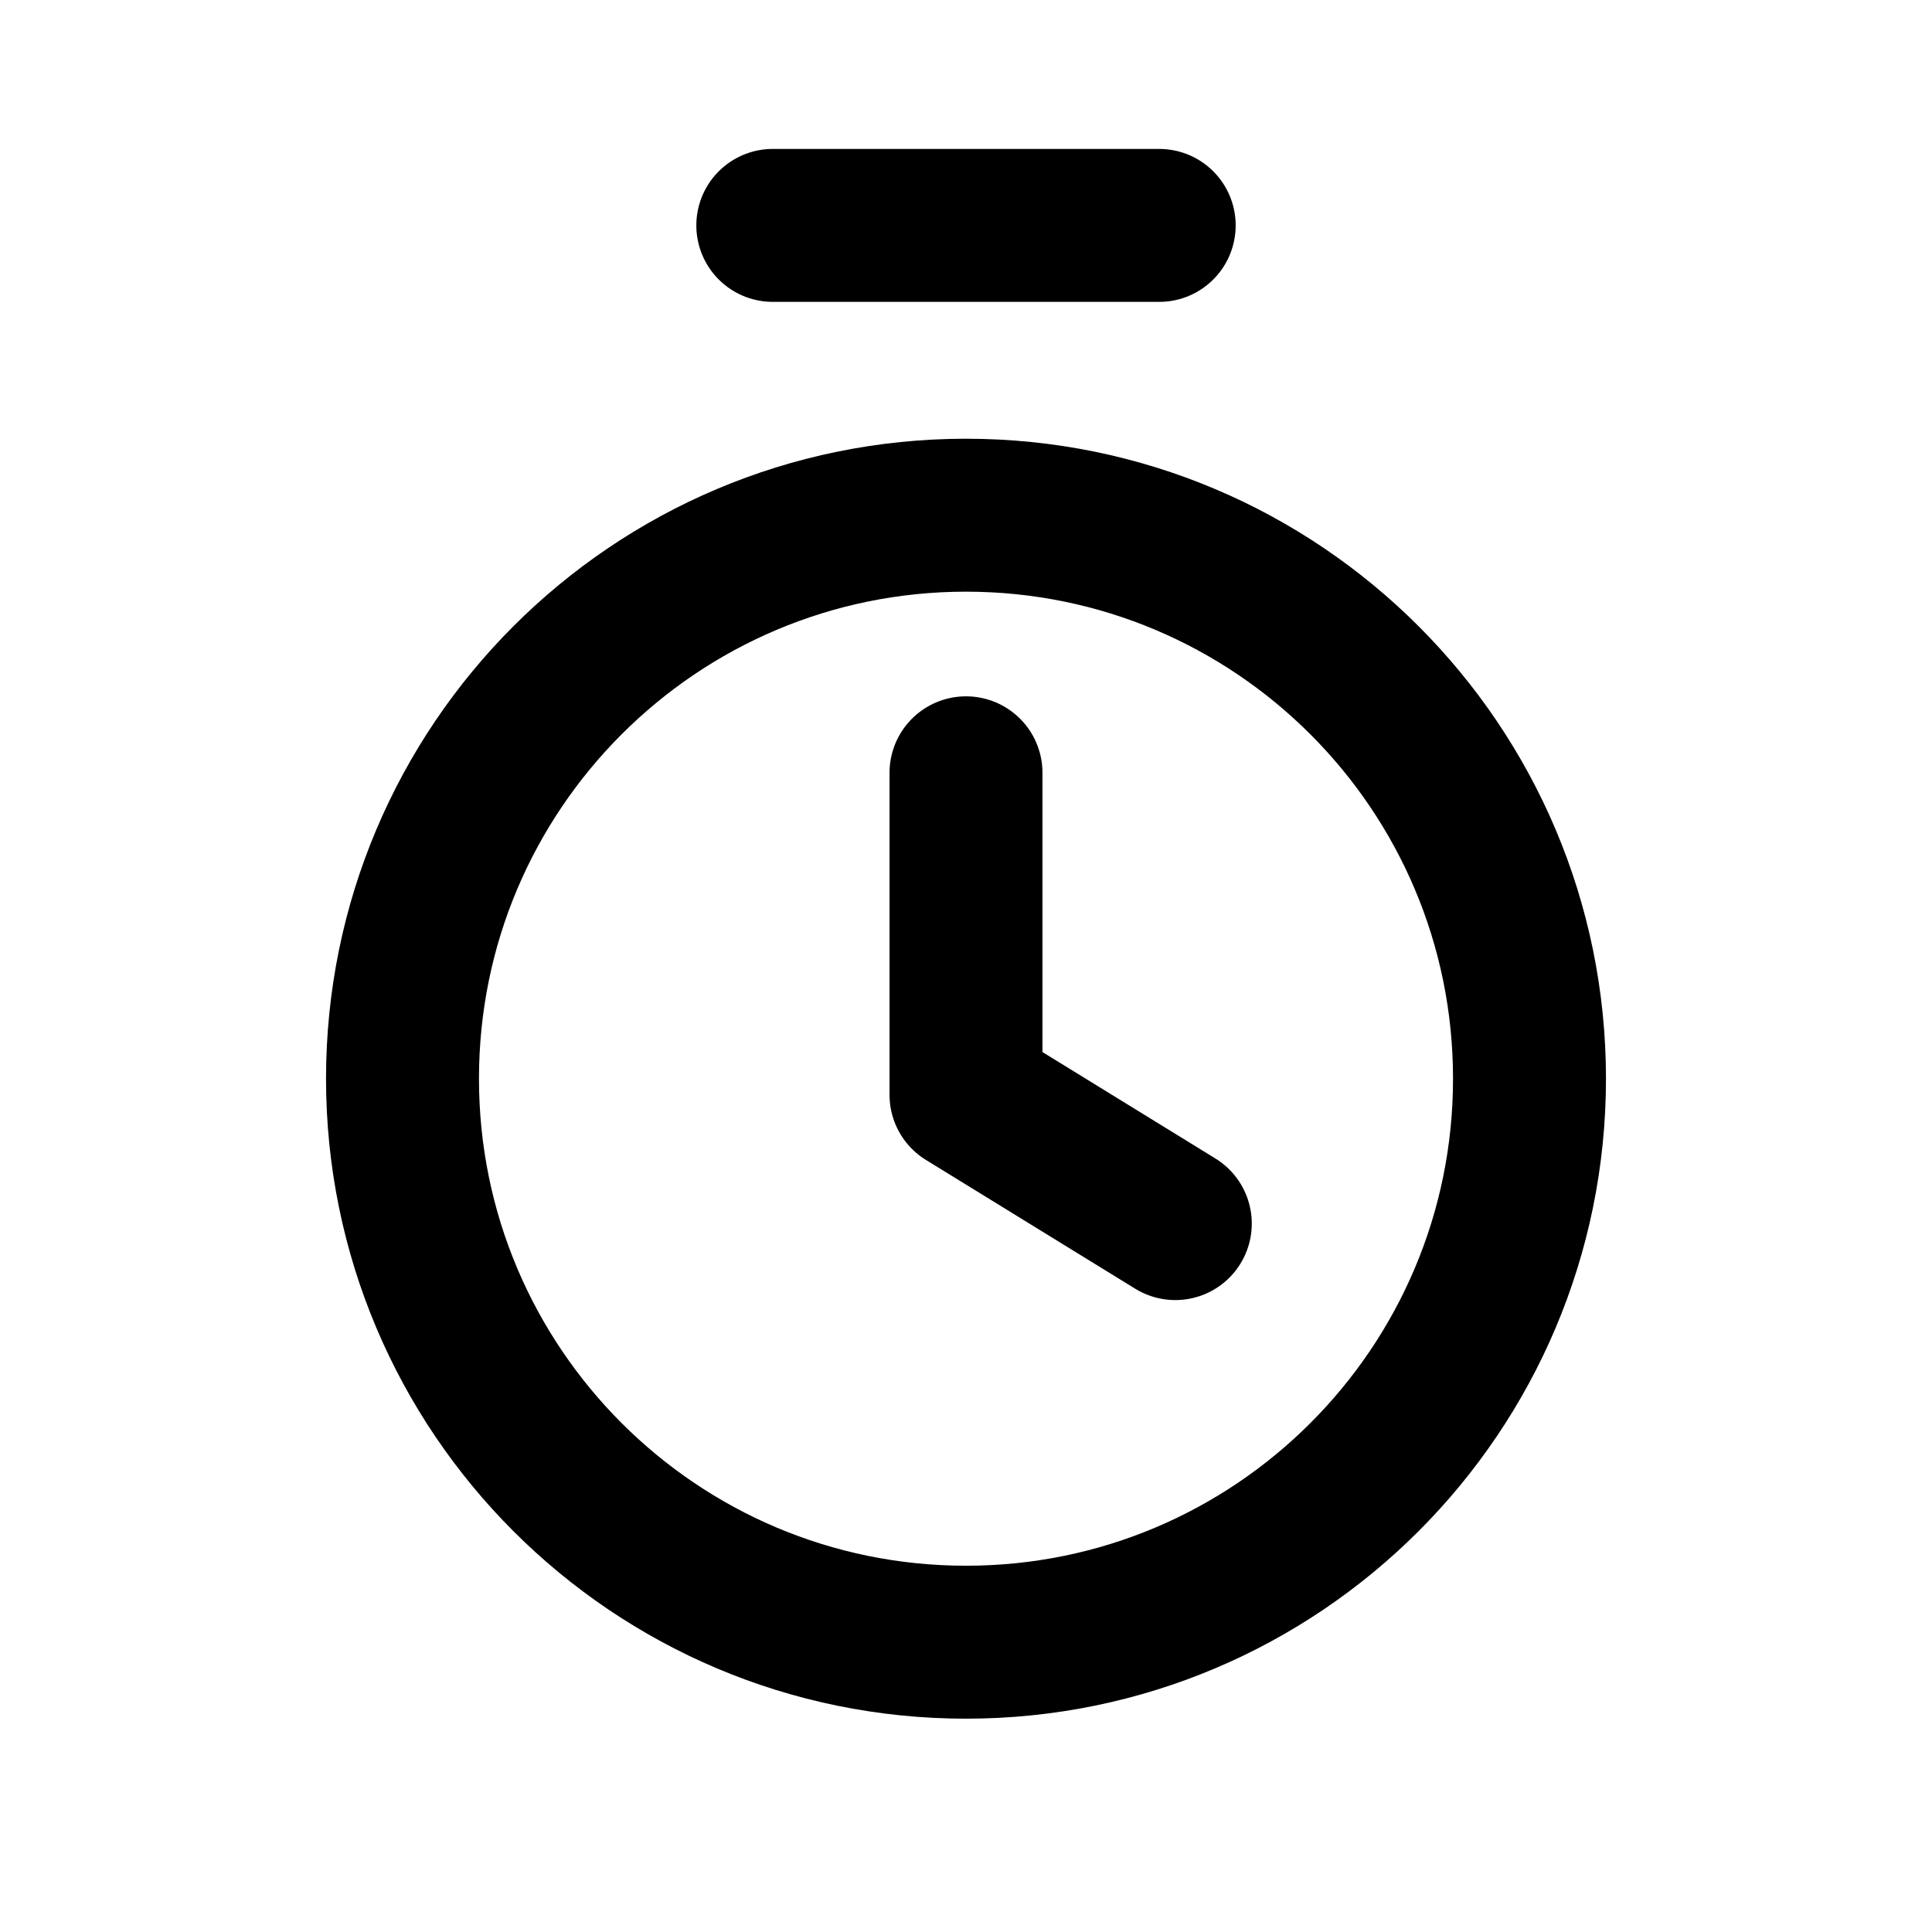
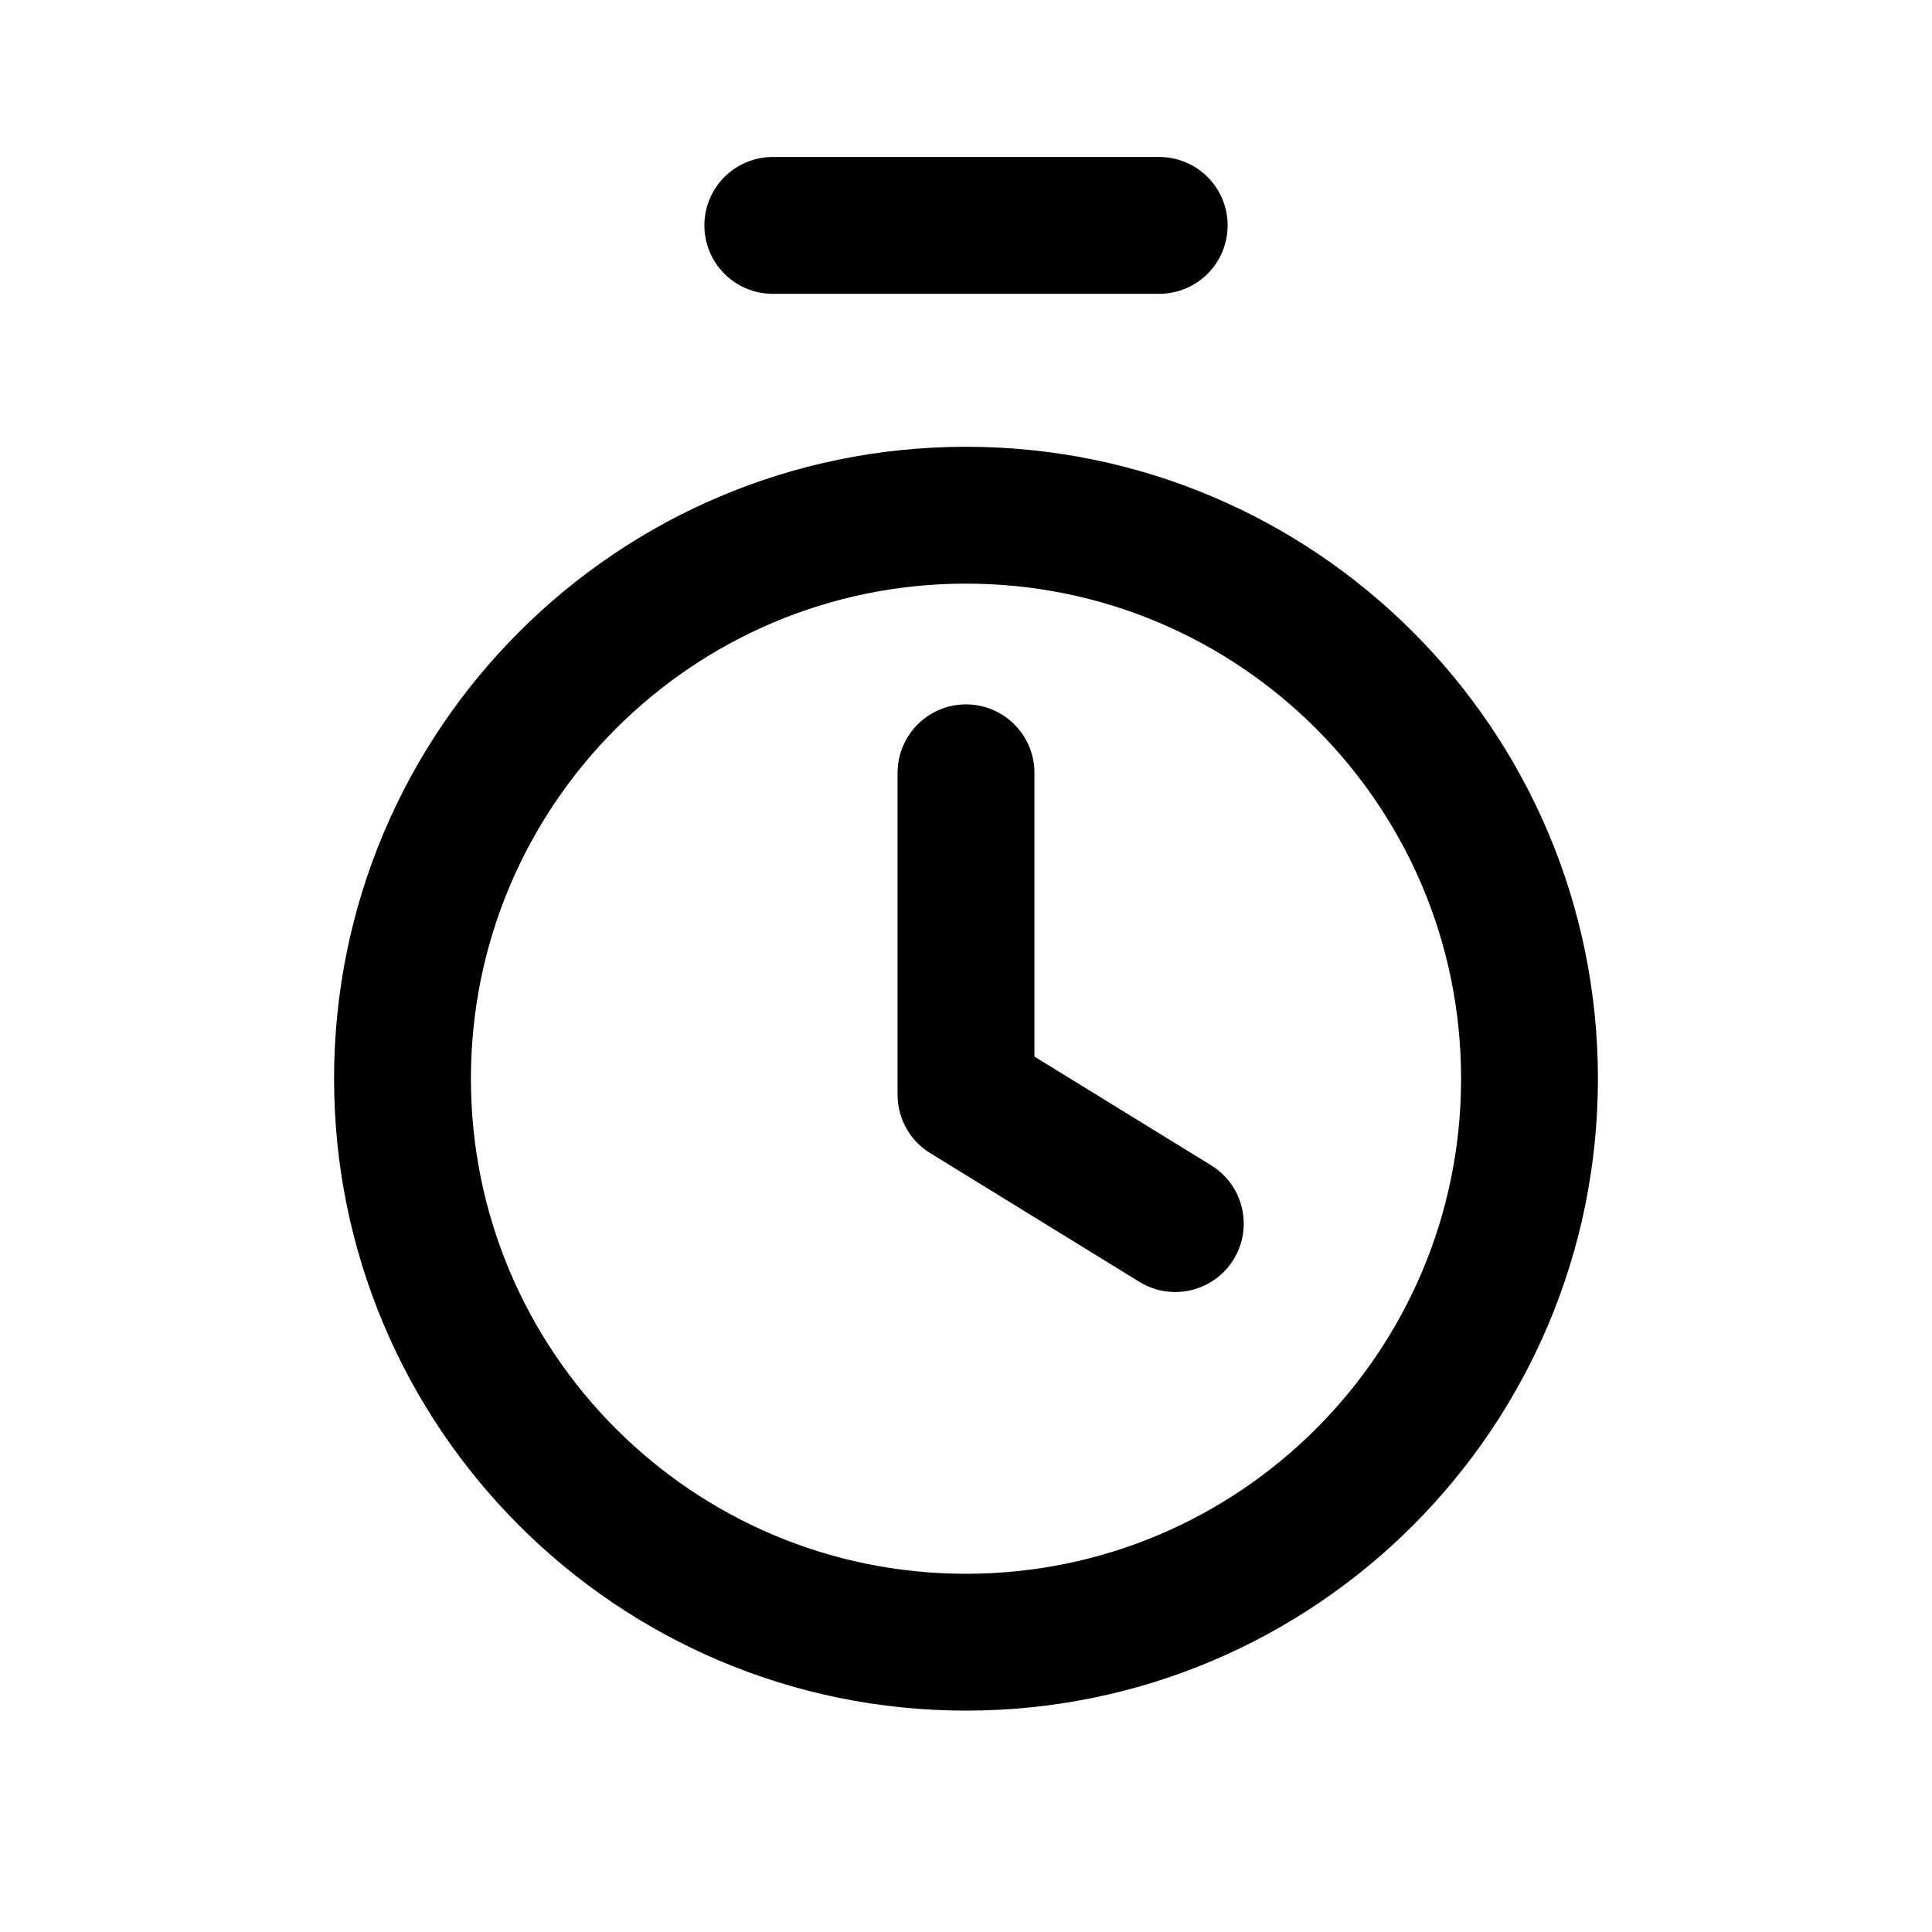
<svg xmlns="http://www.w3.org/2000/svg" viewBox="0 0 24 24">
-   <circle cx="12" cy="13.4" r="7" fill="none" stroke="currentColor" stroke-width="1.9" stroke-linecap="round" stroke-linejoin="round" />
-   <path d="M12 9.6v4l2.6 1.6M9.6 2.8h4.8" fill="none" stroke="currentColor" stroke-width="1.9" stroke-linecap="round" stroke-linejoin="round" />
+   <circle cx="12" cy="13.4" r="7" fill="none" stroke="currentColor" stroke-width="1.7" stroke-linecap="round" stroke-linejoin="round" />
+   <path d="M12 9.6v4l2.6 1.6M9.6 2.8h4.8" fill="none" stroke="currentColor" stroke-width="1.7" stroke-linecap="round" stroke-linejoin="round" />
</svg>
